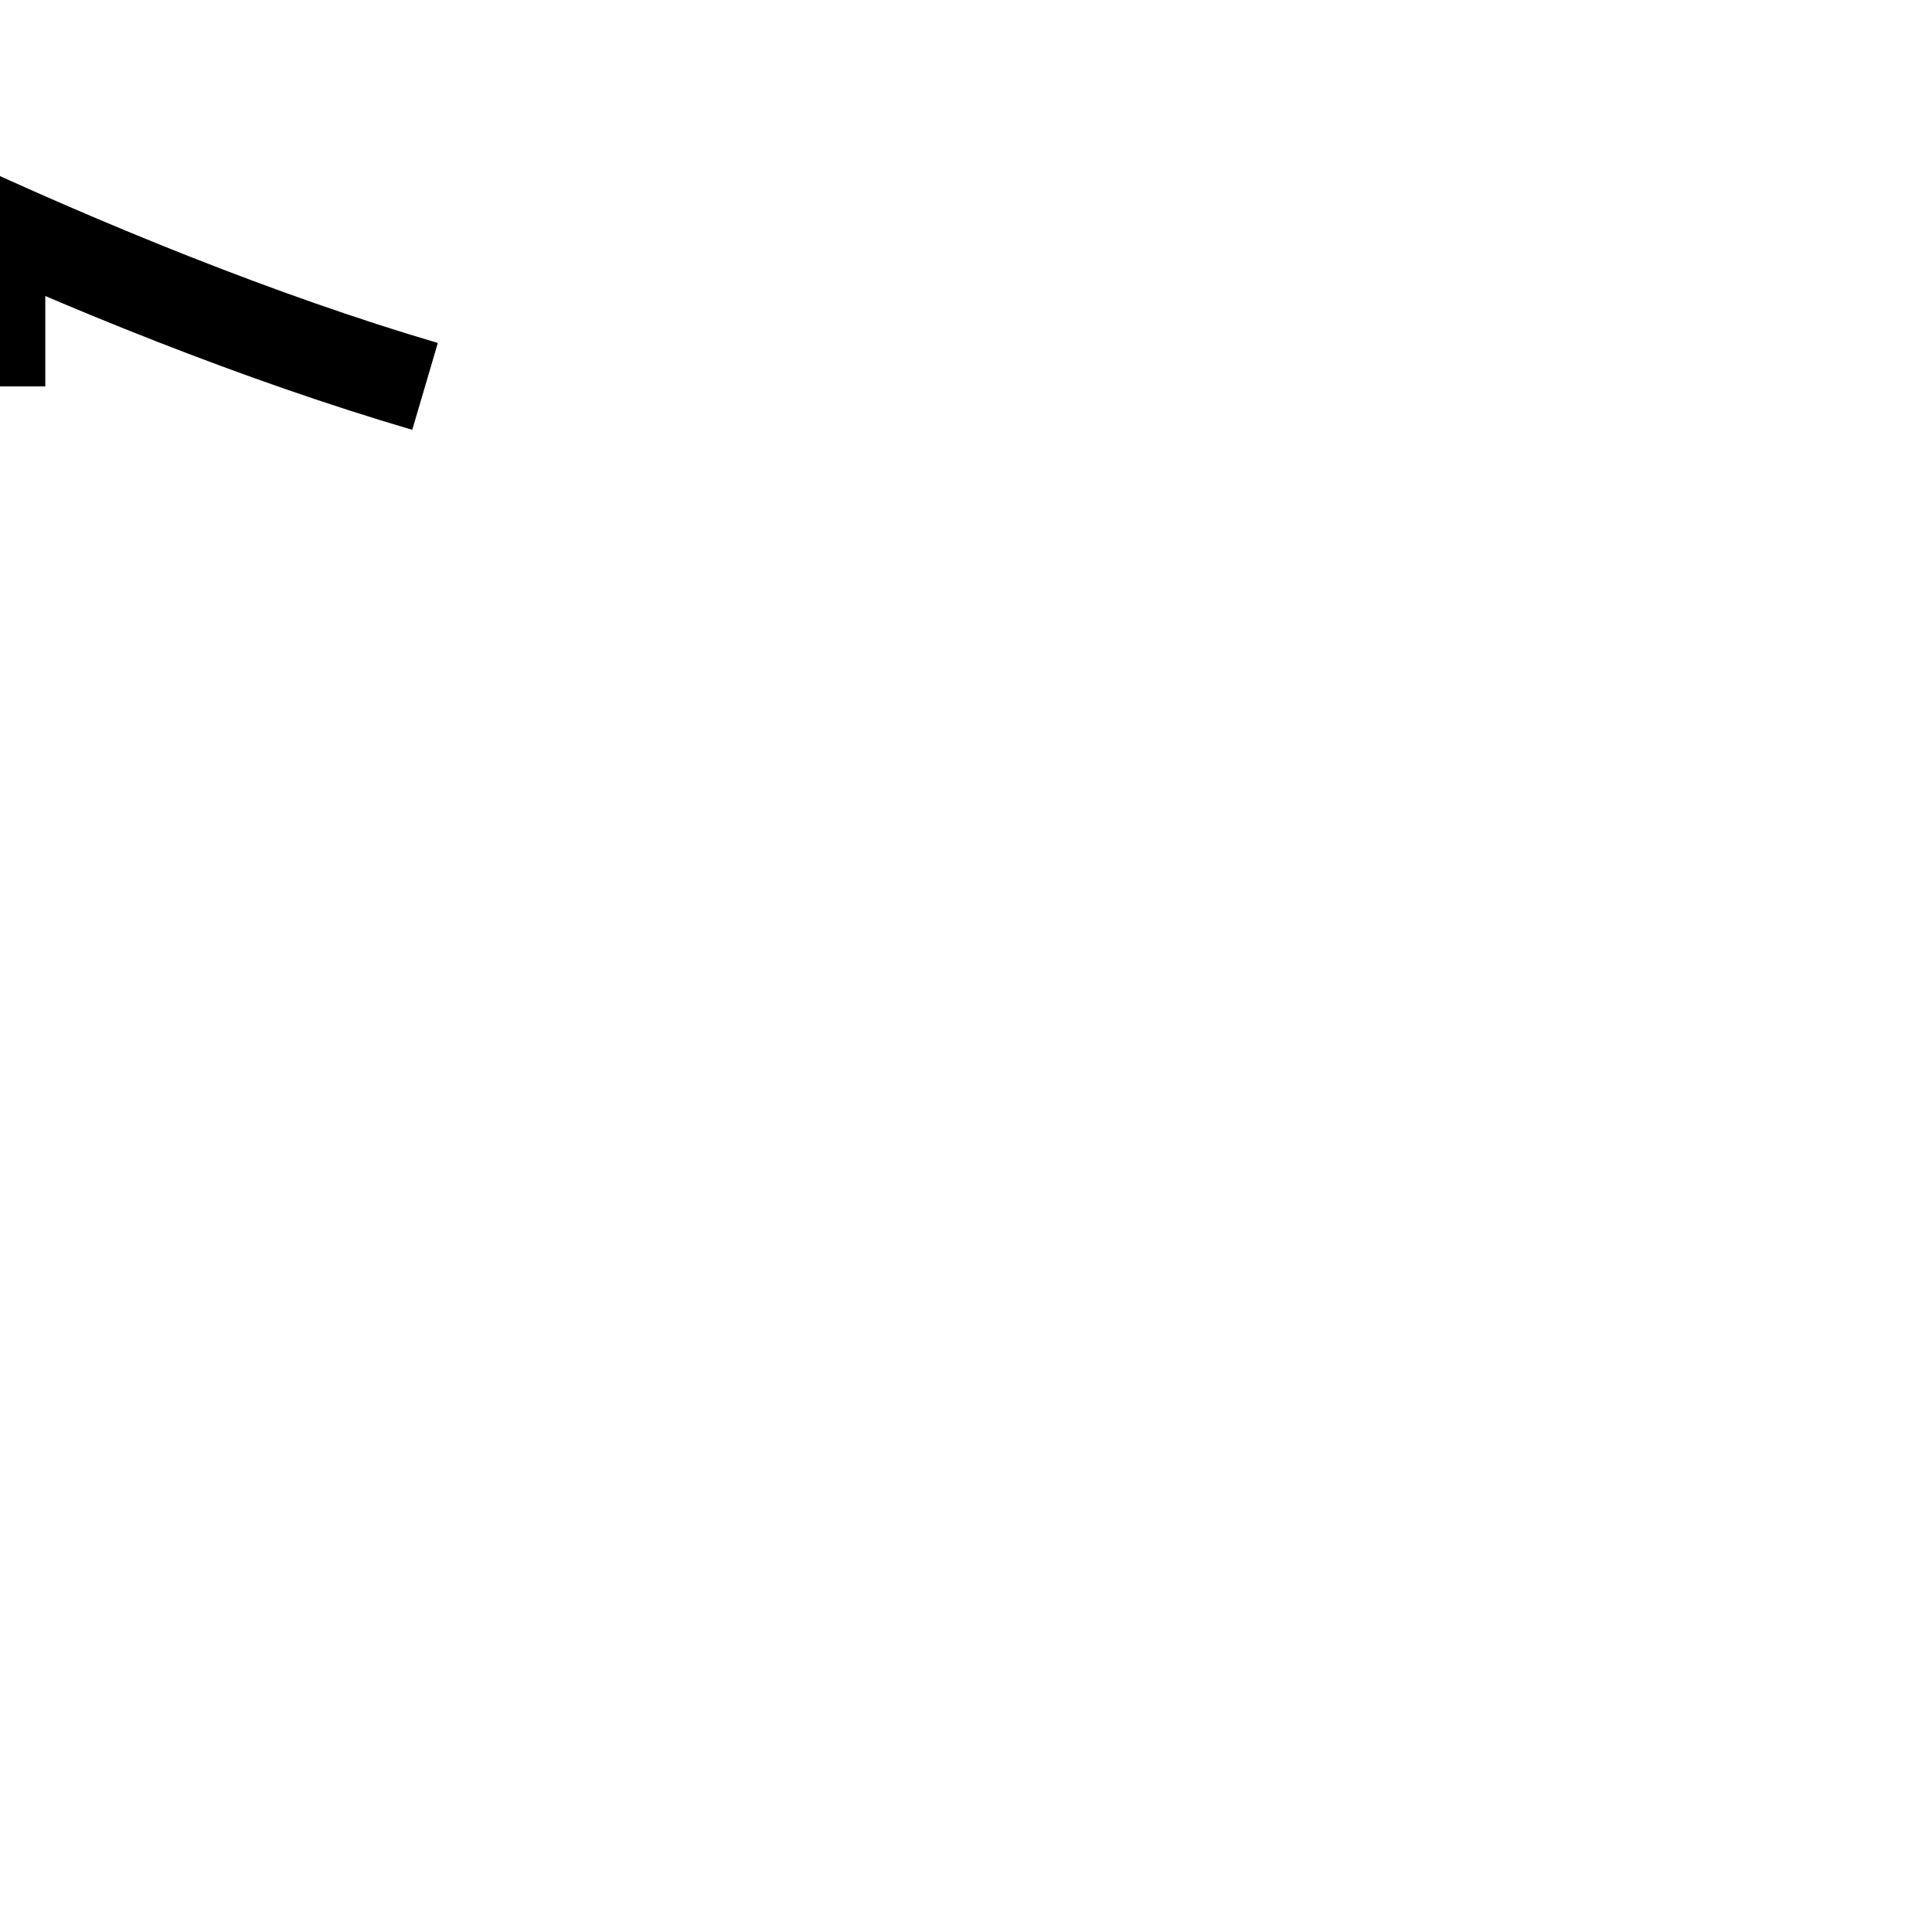
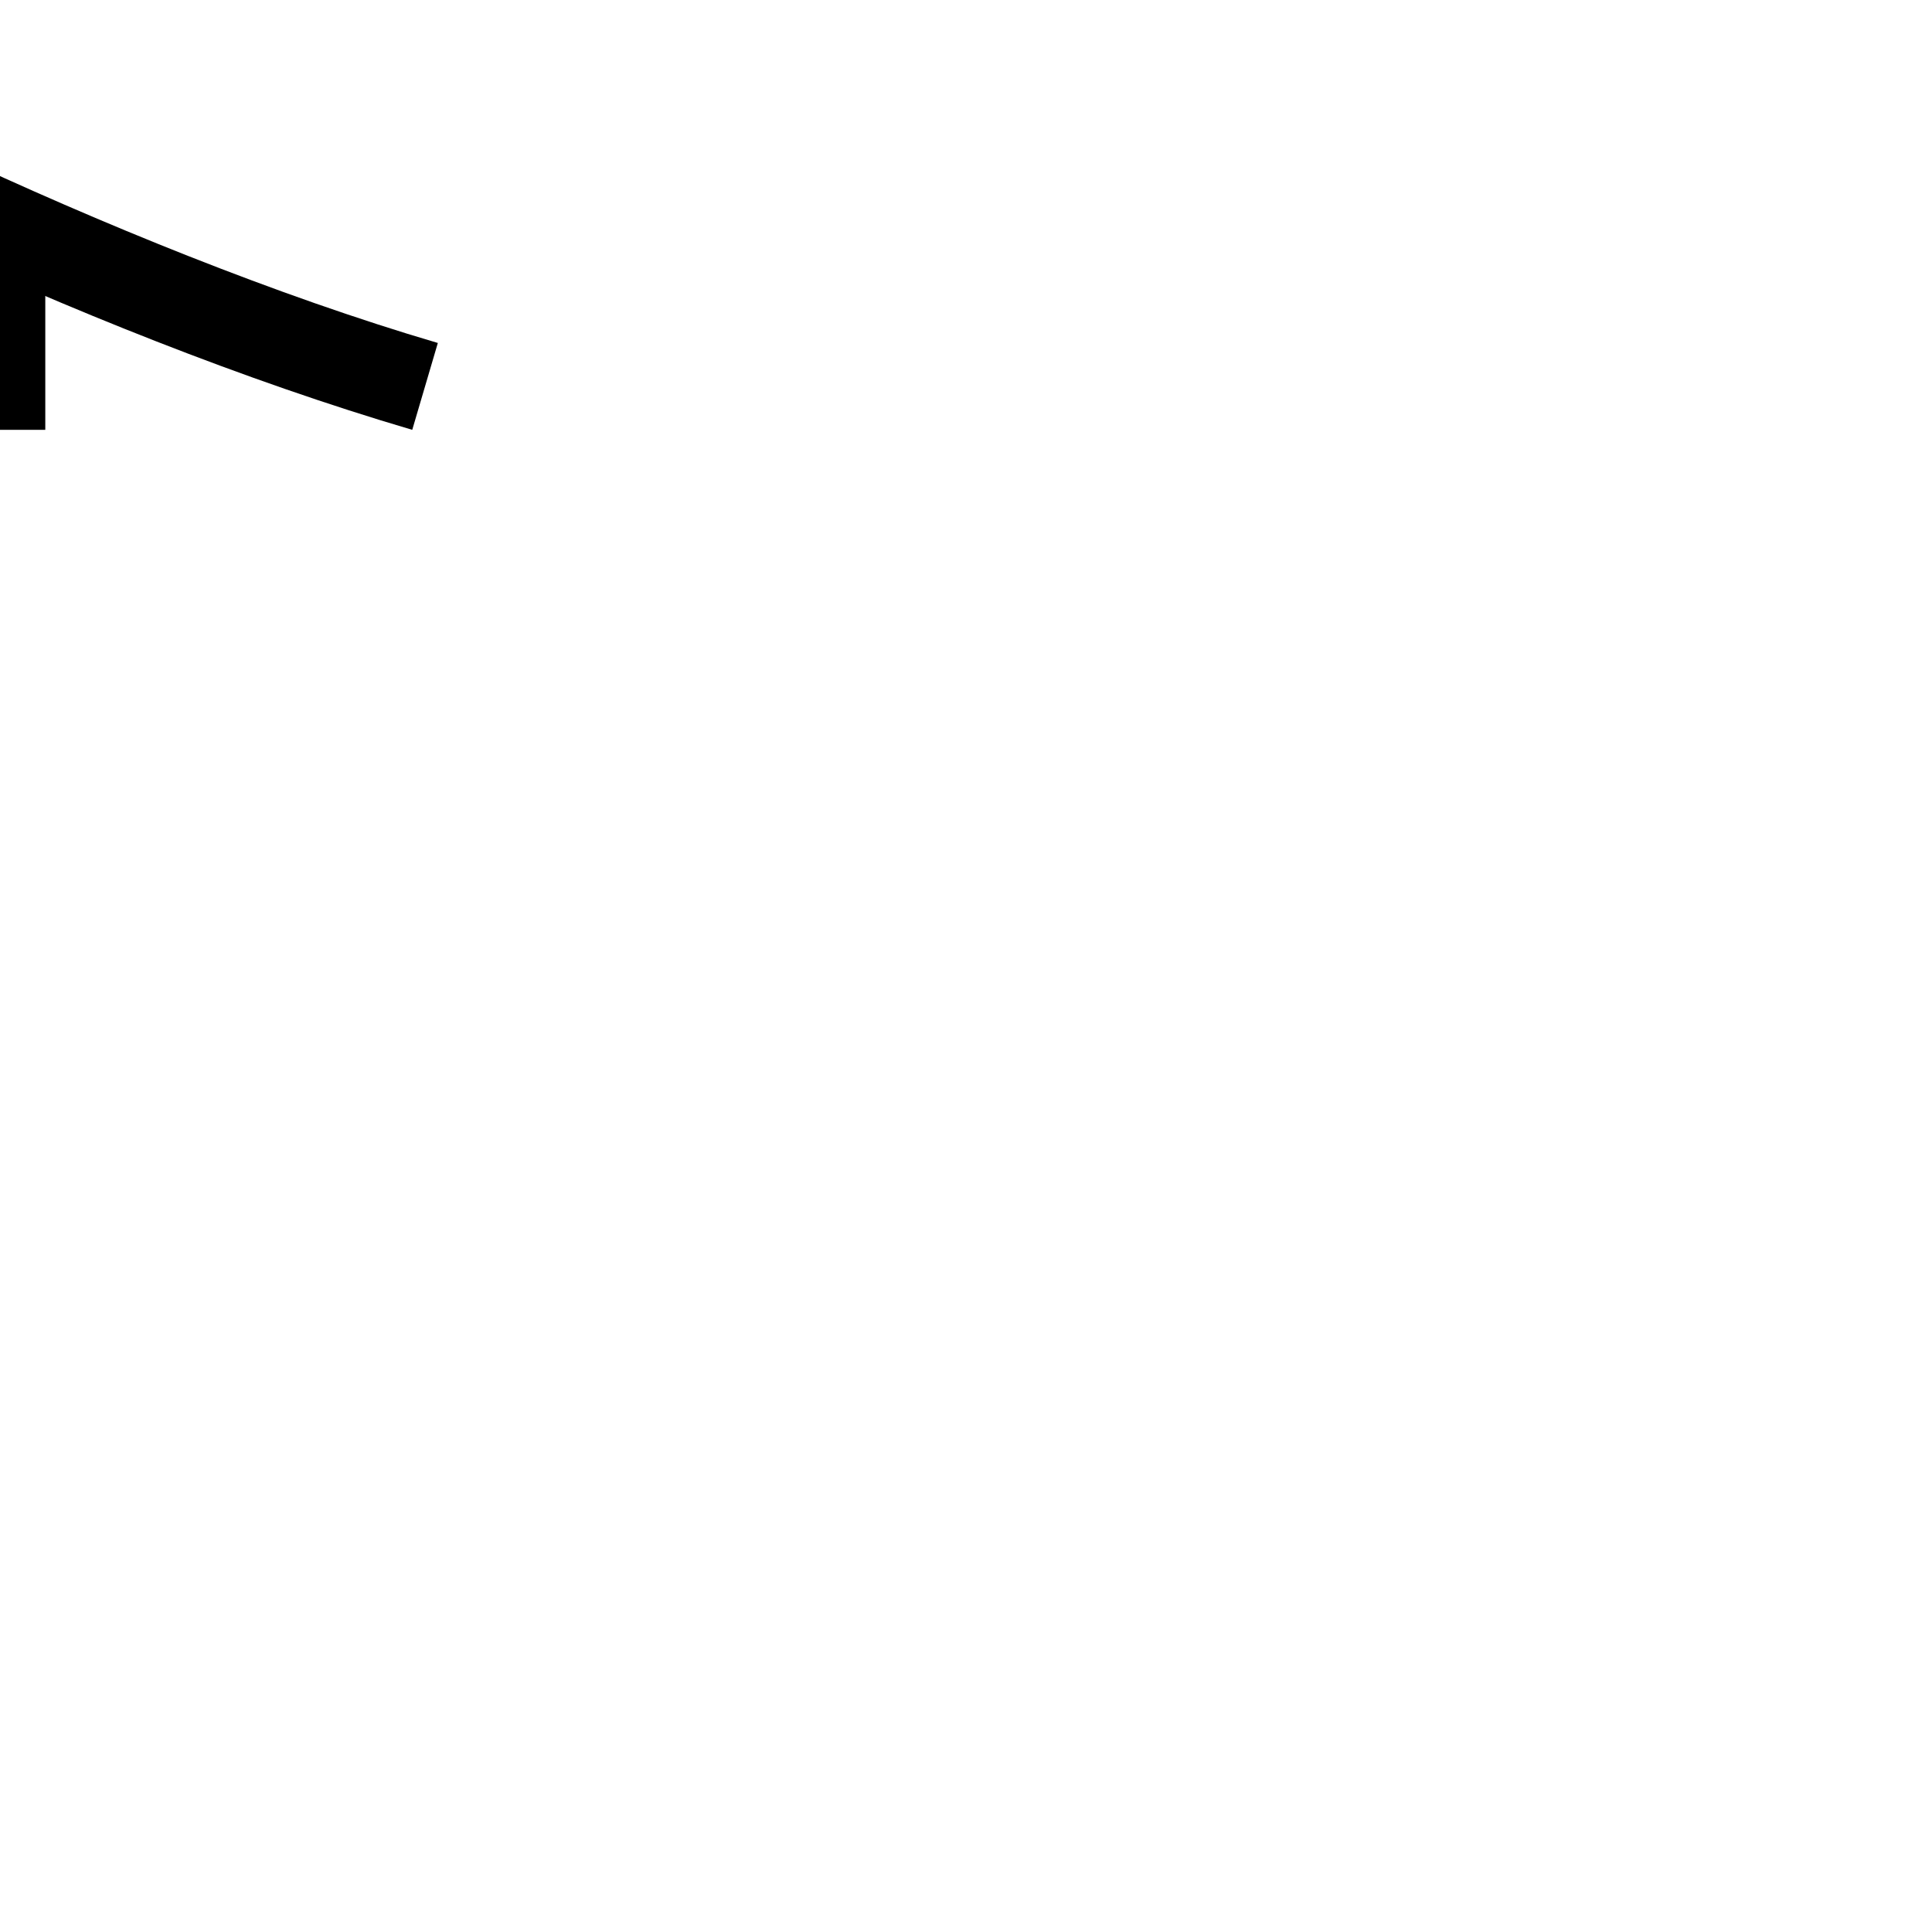
<svg xmlns="http://www.w3.org/2000/svg" width="100" height="100" viewBox="0 0 100 100" version="1.1" id="svg1035">
  <defs id="defs1032" />
  <g id="layer1">
-     <path style="color:#000000;fill:#000000;-inkscape-stroke:none" d="M -20.639,-1.908 -23.361,1.906 c 7.515,5.368 27.365,15.243 44.699,20.342 l 1.324,-4.496 C 5.996,12.85 -14.154,2.724 -20.639,-1.908 Z" id="path1101" />
-     <path style="color:#000000;fill:#000000;-inkscape-stroke:none" d="M -2.344,11.734 V 20 h 4.688 v -8.266 z" id="path506" />
+     <path style="color:#000000;fill:#000000;-inkscape-stroke:none" d="M -20.639,-1.908 -23.361,1.906 C -15.846,7.275 4.004,17.15 21.338,22.248 l 1.324,-4.496 C 5.996,12.85 -14.154,2.724 -20.639,-1.908 Z" id="path1101" />
+     <path style="color:#000000;fill:#000000;-inkscape-stroke:none" d="M -2.344,11.734 V 22.248 h 4.688 V 11.734 Z" id="path506" />
  </g>
</svg>
